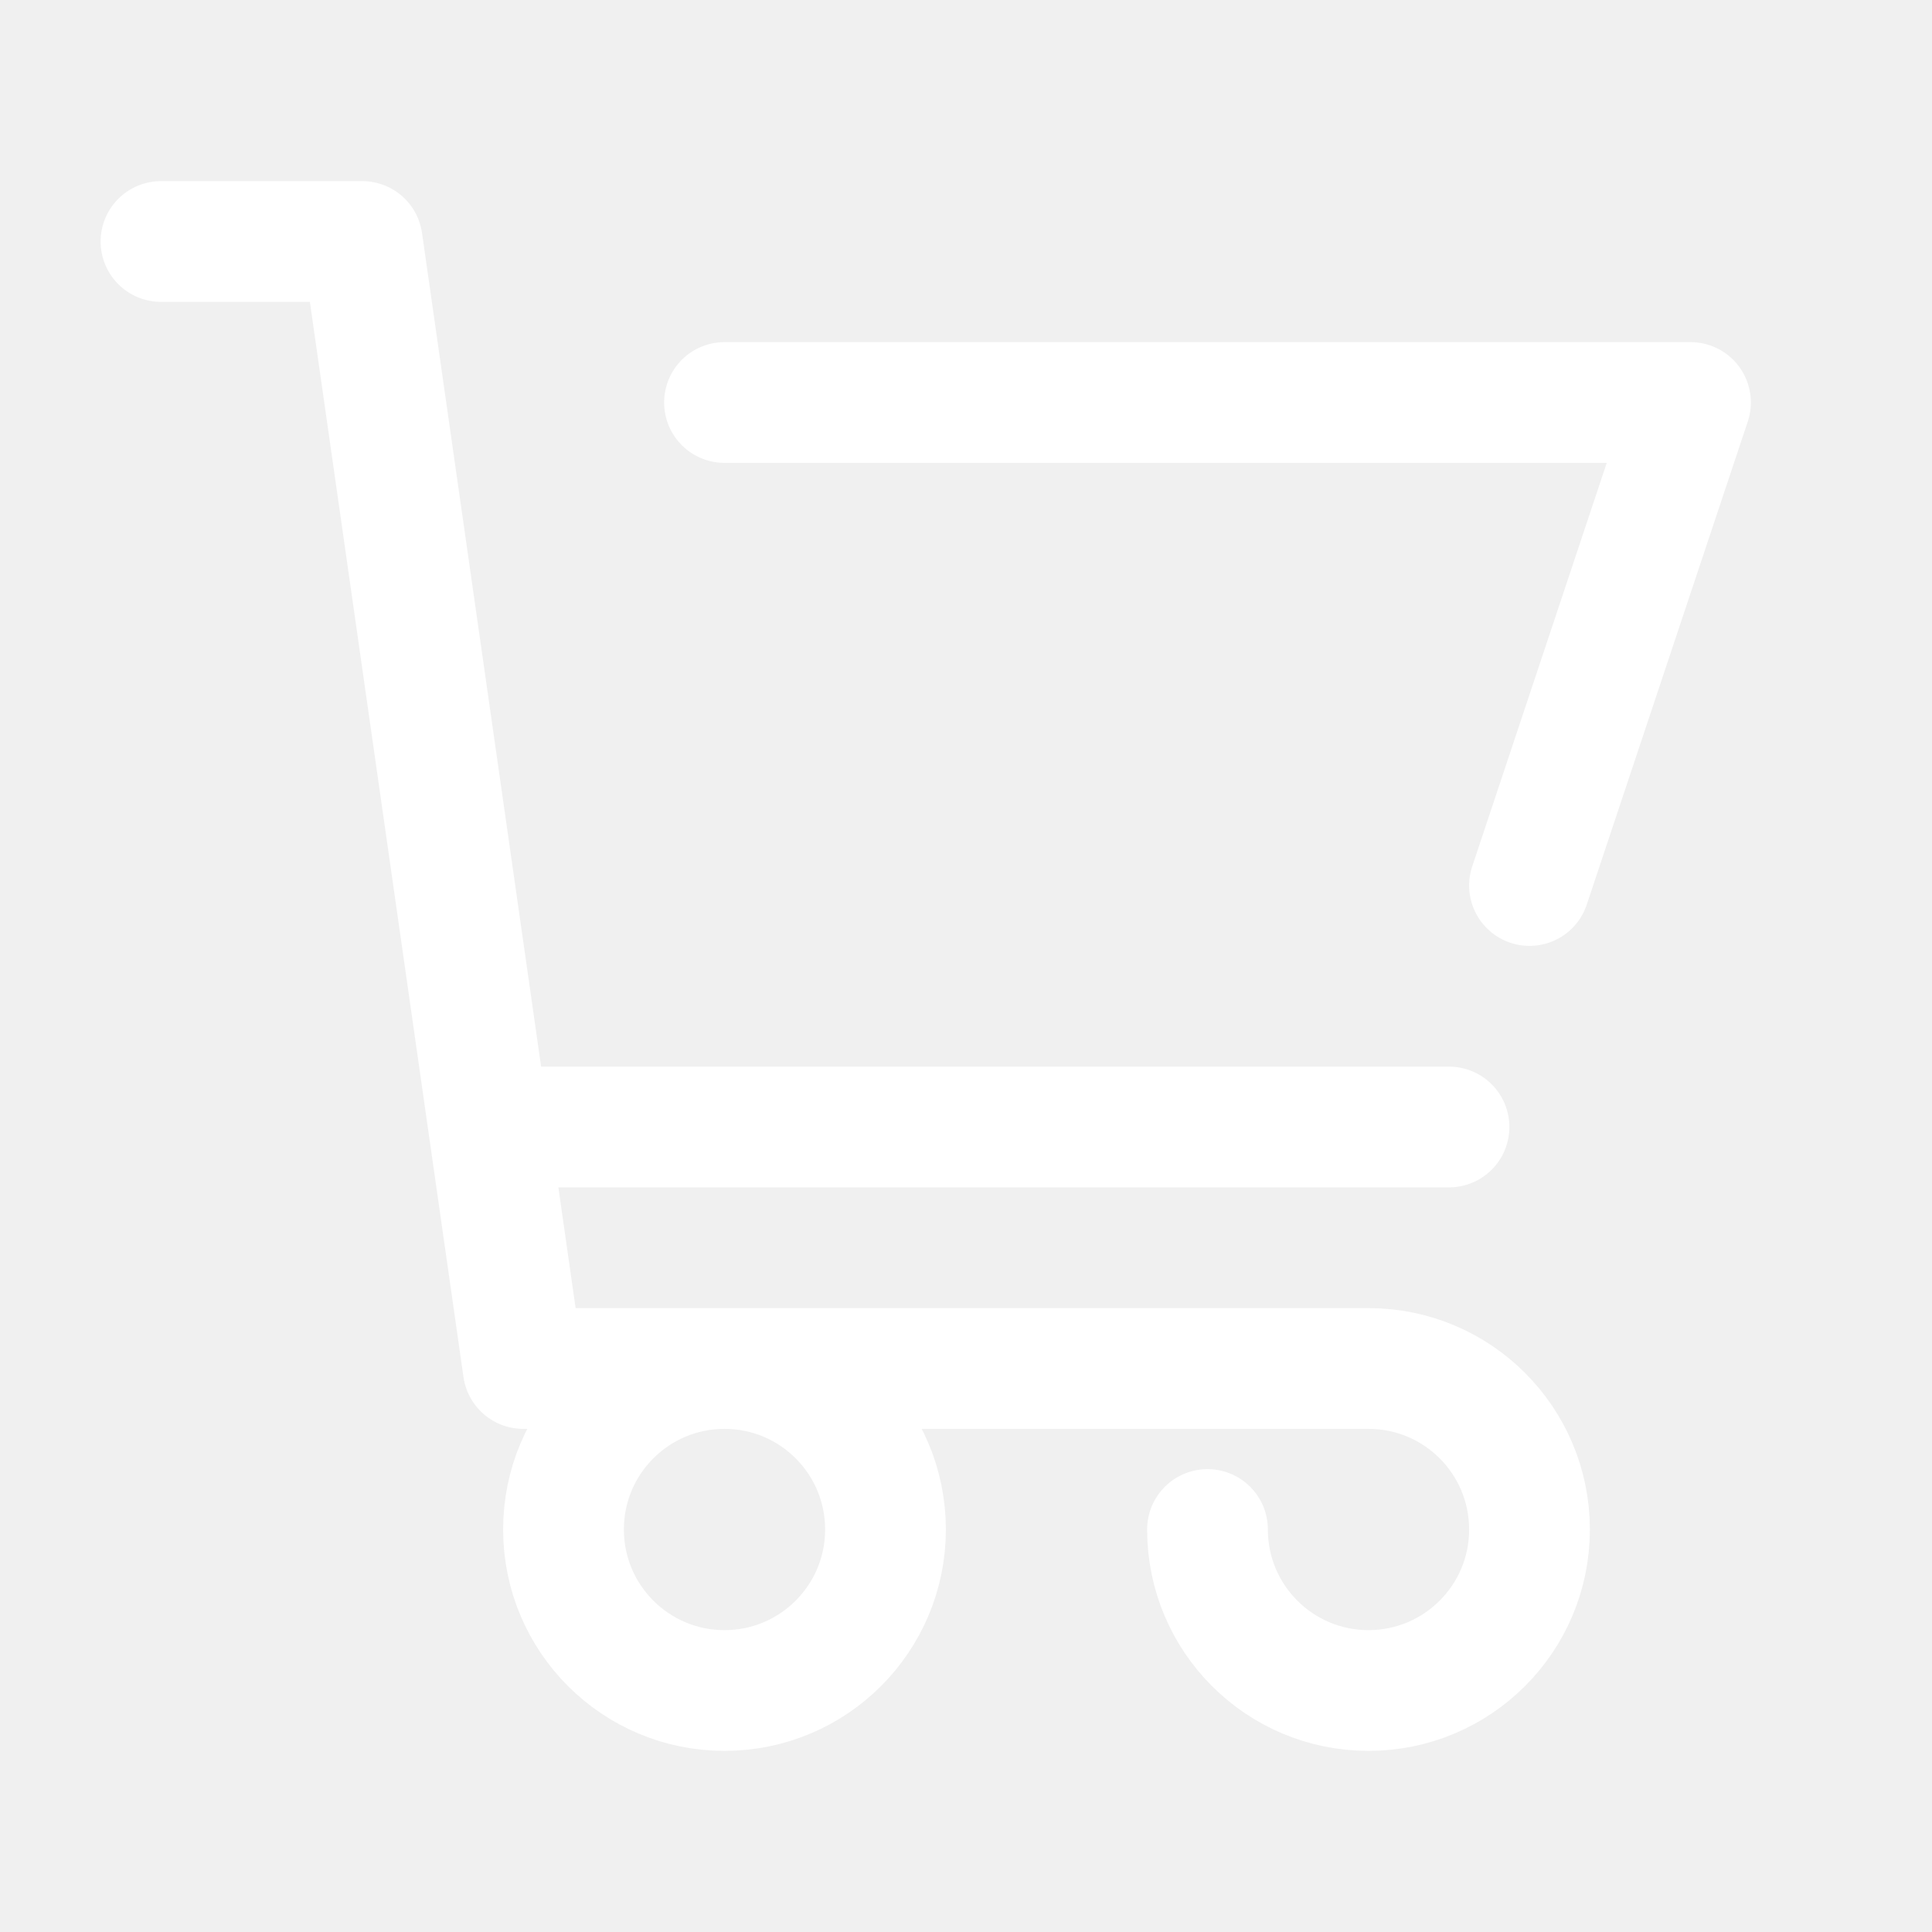
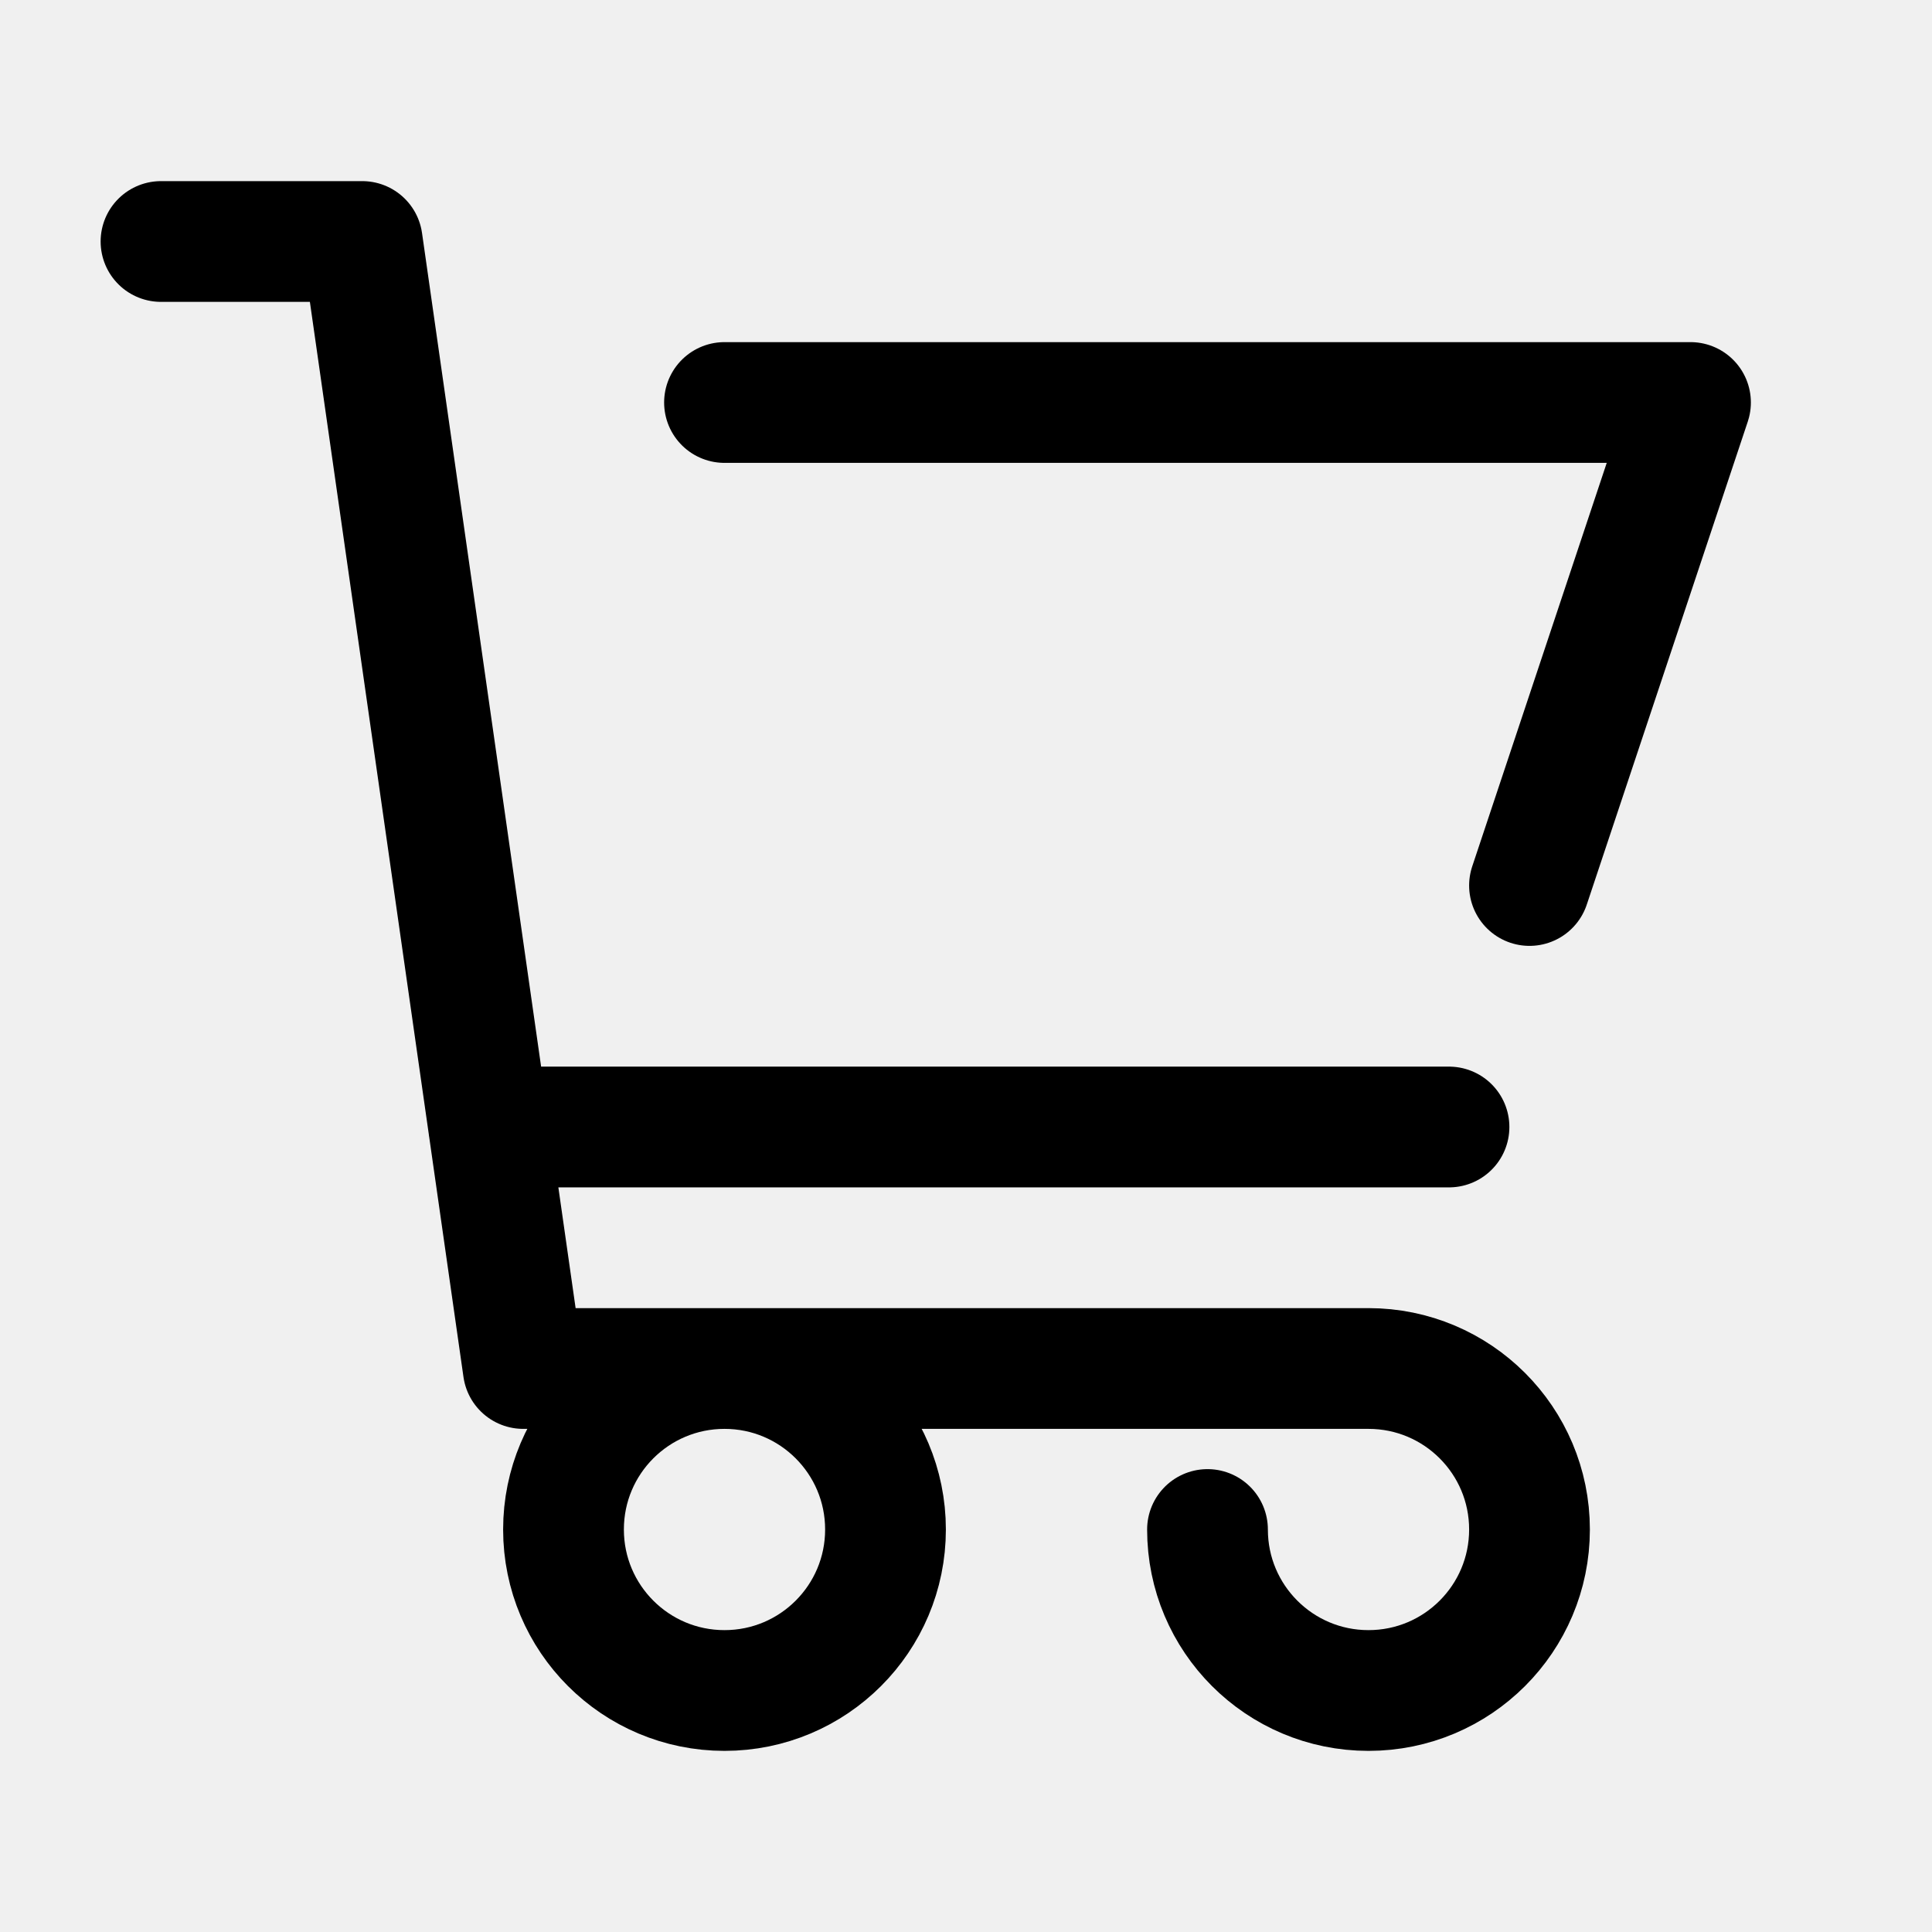
<svg xmlns="http://www.w3.org/2000/svg" width="20px" height="20px" viewBox="0 0 24 24" fill="none">
  <g id="SVGRepo_bgCarrier" stroke-width="0" />
  <g id="SVGRepo_tracerCarrier" stroke-linecap="round" stroke-linejoin="round" />
  <g id="SVGRepo_iconCarrier">
-     <path d="M2 3H4.5L6.5 17H17C18.105 17 19 17.895 19 19C19 20.105 18.105 21 17 21C15.895 21 15 20.105 15 19M9 5H21L19 11M18 14H6.071M11 19C11 20.105 10.105 21 9 21C7.895 21 7 20.105 7 19C7 17.895 7.895 17 9 17C10.105 17 11 17.895 11 19Z" stroke="#ffffff" stroke-width="1.5" stroke-linecap="round" stroke-linejoin="round" />
+     <path d="M2 3H4.5L6.5 17H17C18.105 17 19 17.895 19 19C19 20.105 18.105 21 17 21C15.895 21 15 20.105 15 19M9 5H21L19 11M18 14H6.071M11 19C11 20.105 10.105 21 9 21C7.895 21 7 20.105 7 19C7 17.895 7.895 17 9 17C10.105 17 11 17.895 11 19Z" stroke="black" stroke-width="1.5" stroke-linecap="round" stroke-linejoin="round" />
  </g>
</svg>
